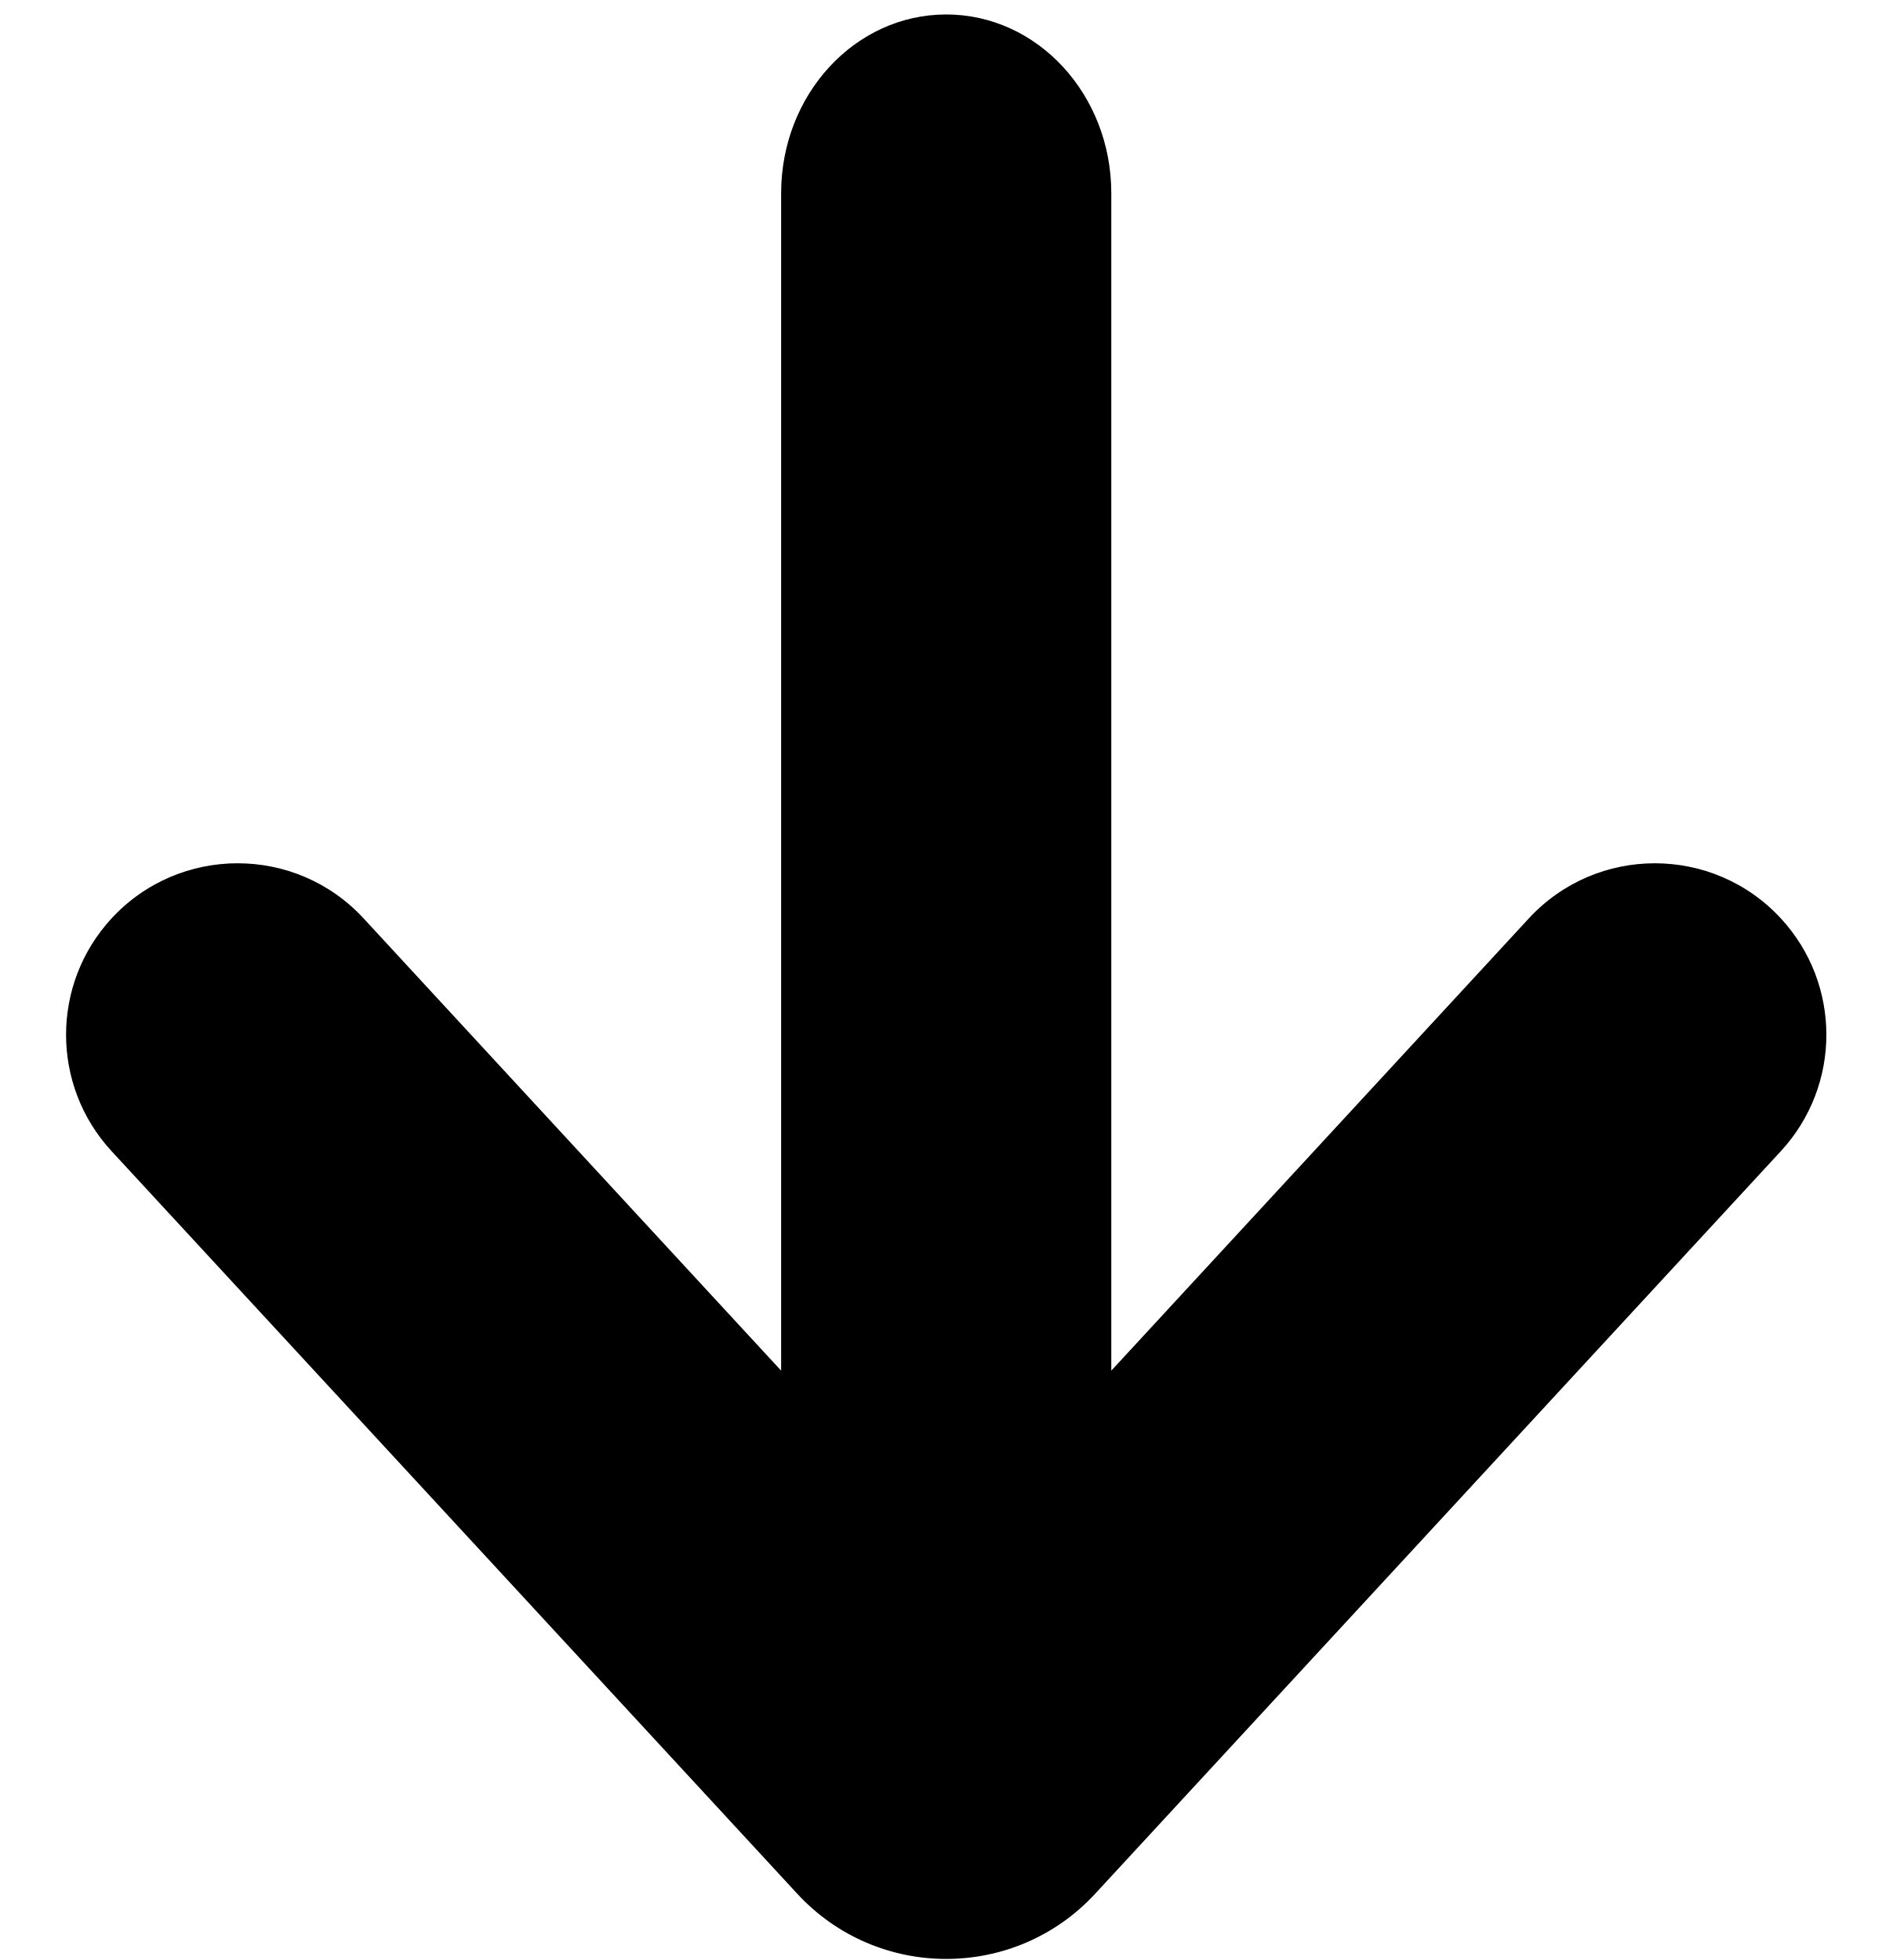
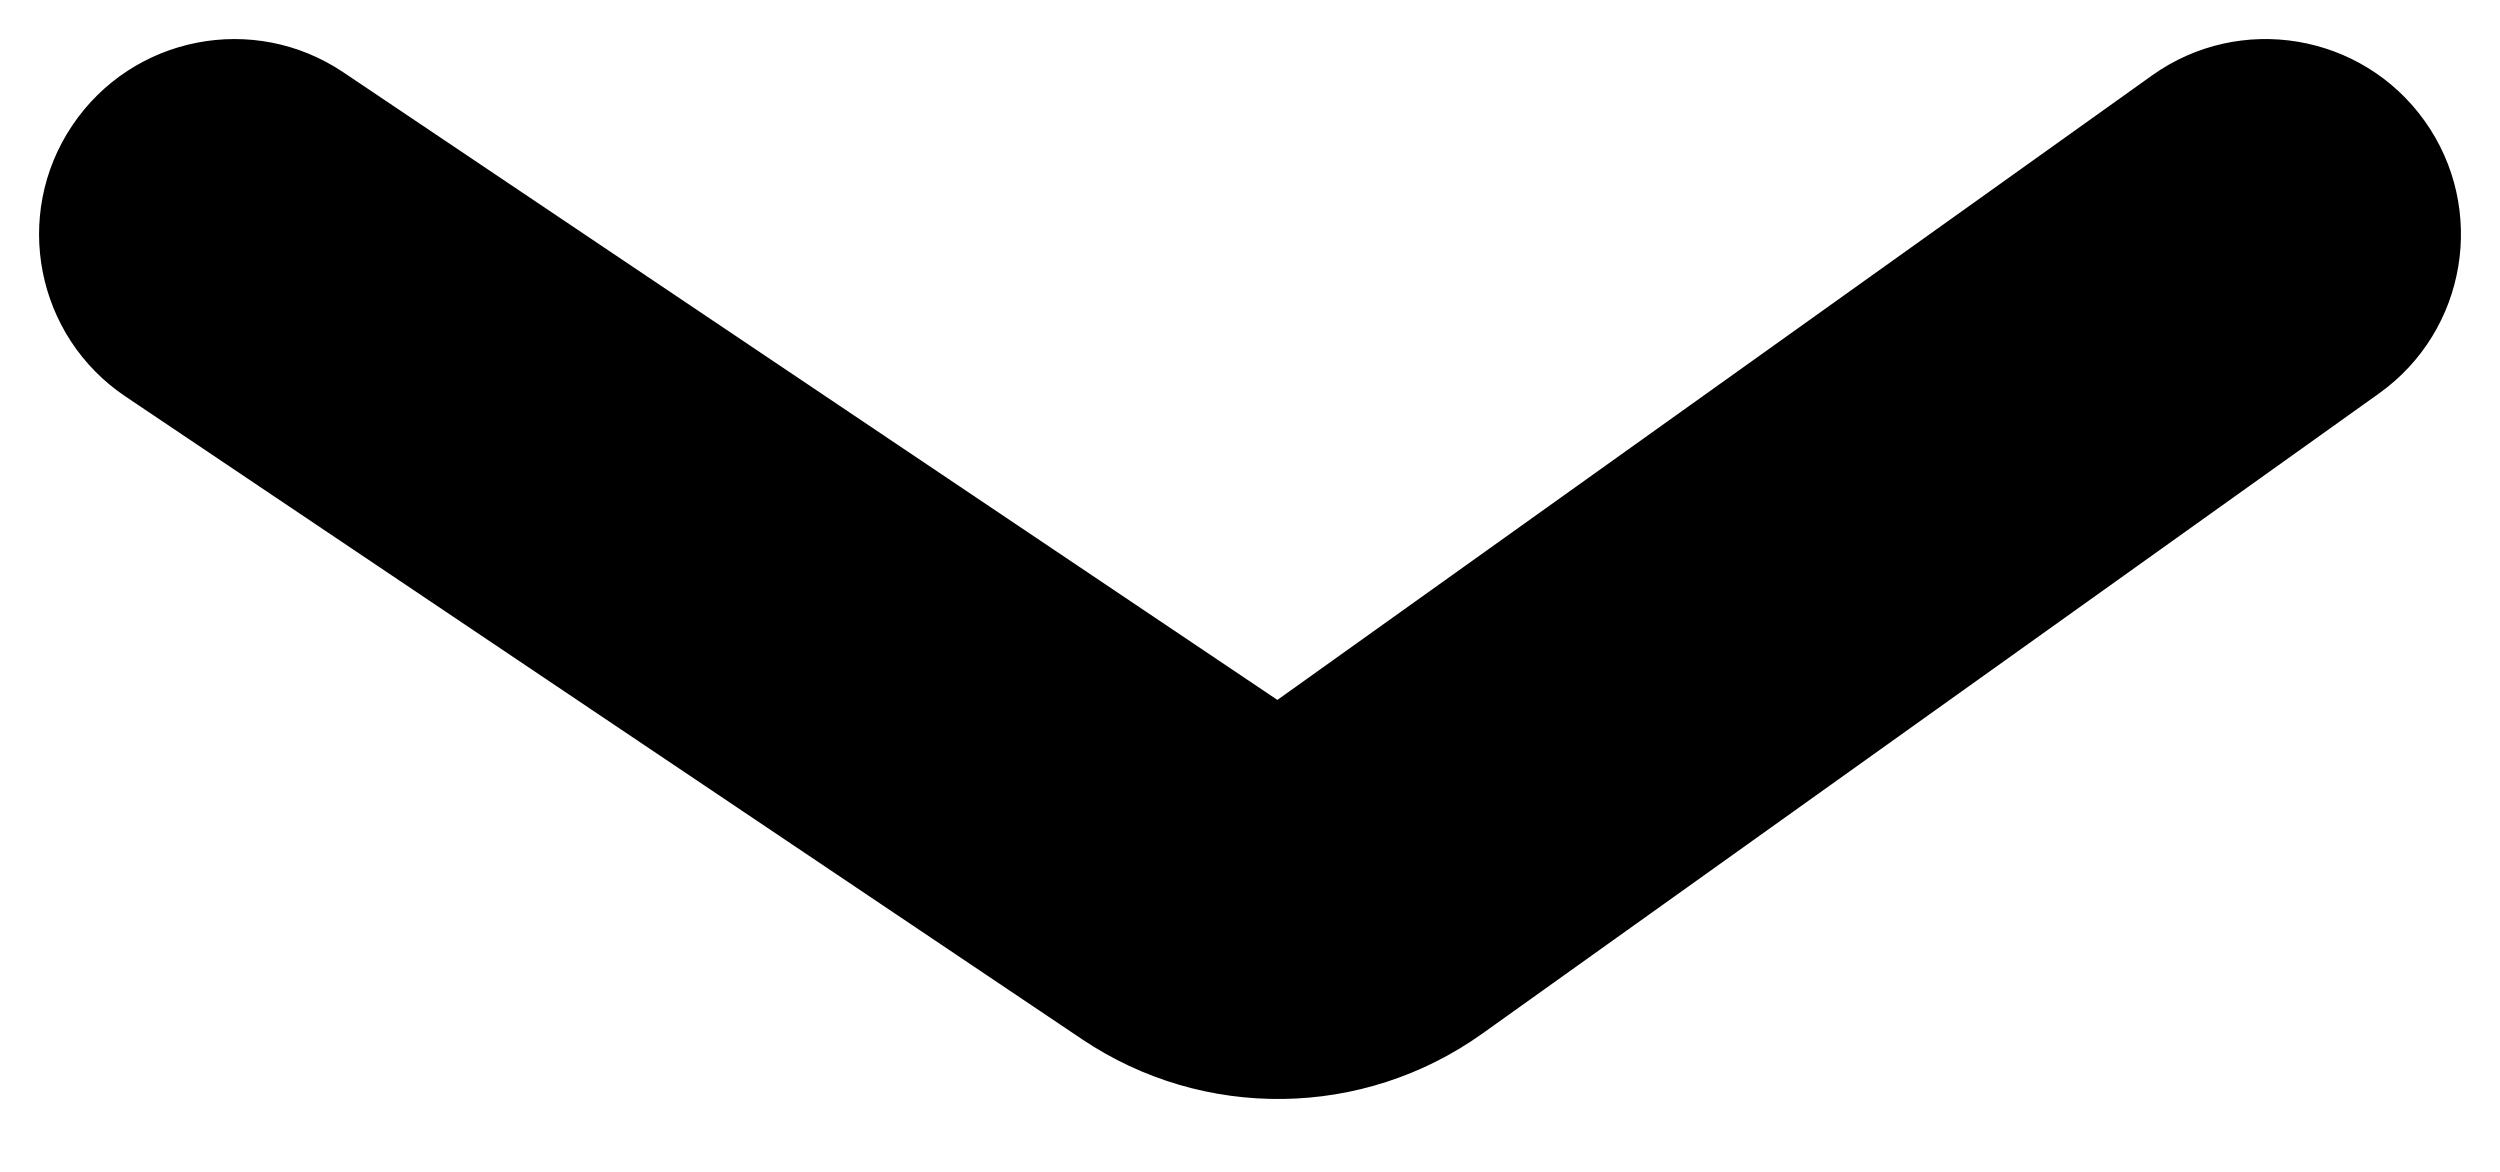
- <svg xmlns="http://www.w3.org/2000/svg" width="28" height="29" viewBox="0 0 28 29" fill="none">
-   <path fill-rule="evenodd" clip-rule="evenodd" d="M1.65 17.032C0.753 16.059 0.753 14.561 1.65 13.589V13.589C2.655 12.501 4.375 12.501 5.379 13.589L11.555 20.28L11.555 2.859C11.555 1.398 12.648 0.214 13.997 0.214C15.346 0.214 16.439 1.398 16.439 2.859L16.439 20.28L22.615 13.589C23.619 12.501 25.339 12.501 26.344 13.589V13.589C27.241 14.561 27.241 16.059 26.344 17.032L16.201 28.019C15.014 29.306 12.98 29.306 11.793 28.019L1.65 17.032Z" fill="black" />
+ <svg xmlns="http://www.w3.org/2000/svg" width="32" height="15" viewBox="0 0 32 15" fill="none">
+   <path d="M4.394 0.925C3.248 0.155 1.695 0.46 0.925 1.606C0.155 2.752 0.46 4.305 1.606 5.075L4.394 0.925ZM30.453 5.035C31.576 4.232 31.837 2.671 31.035 1.547C30.232 0.424 28.671 0.163 27.547 0.965L30.453 5.035ZM17.521 11.195L16.069 9.16L17.521 11.195ZM1.606 5.075L13.85 13.302L16.638 9.152L4.394 0.925L1.606 5.075ZM18.974 13.23L30.453 5.035L27.547 0.965L16.069 9.16L18.974 13.23ZM13.85 13.302C15.406 14.348 17.448 14.319 18.974 13.23L16.069 9.16C16.238 9.039 16.465 9.036 16.638 9.152L13.85 13.302Z" fill="black" />
</svg>
